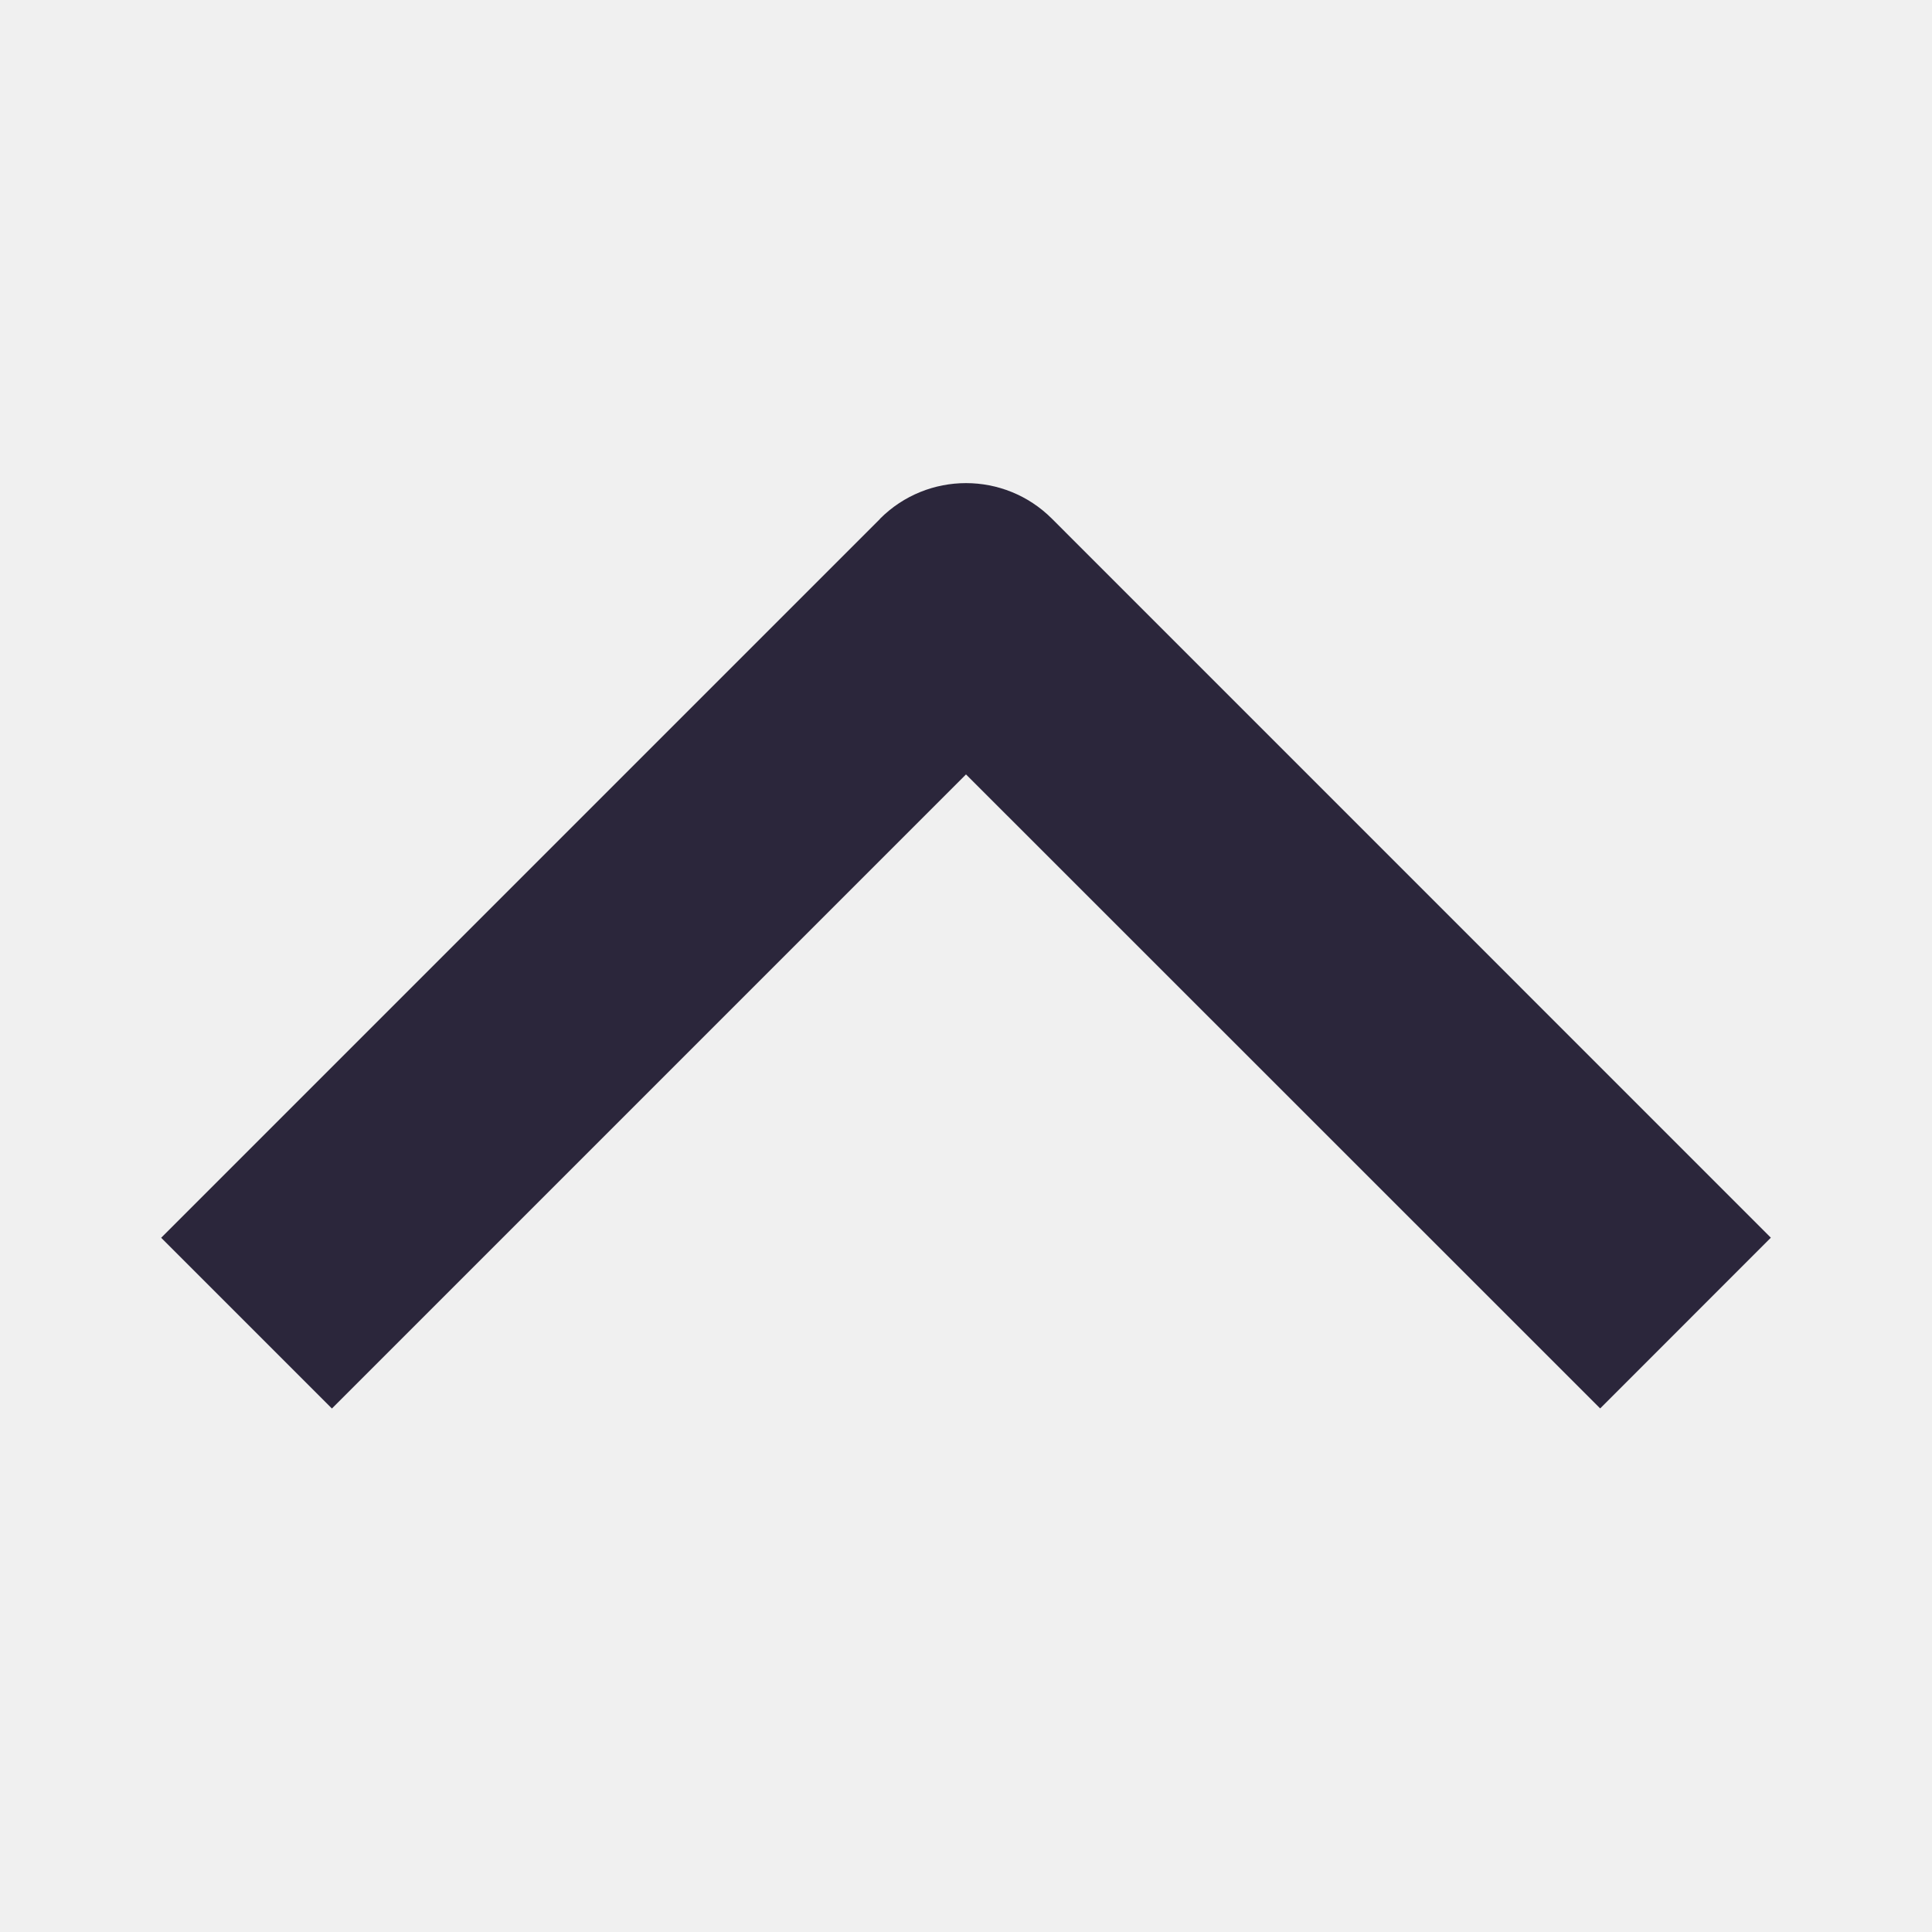
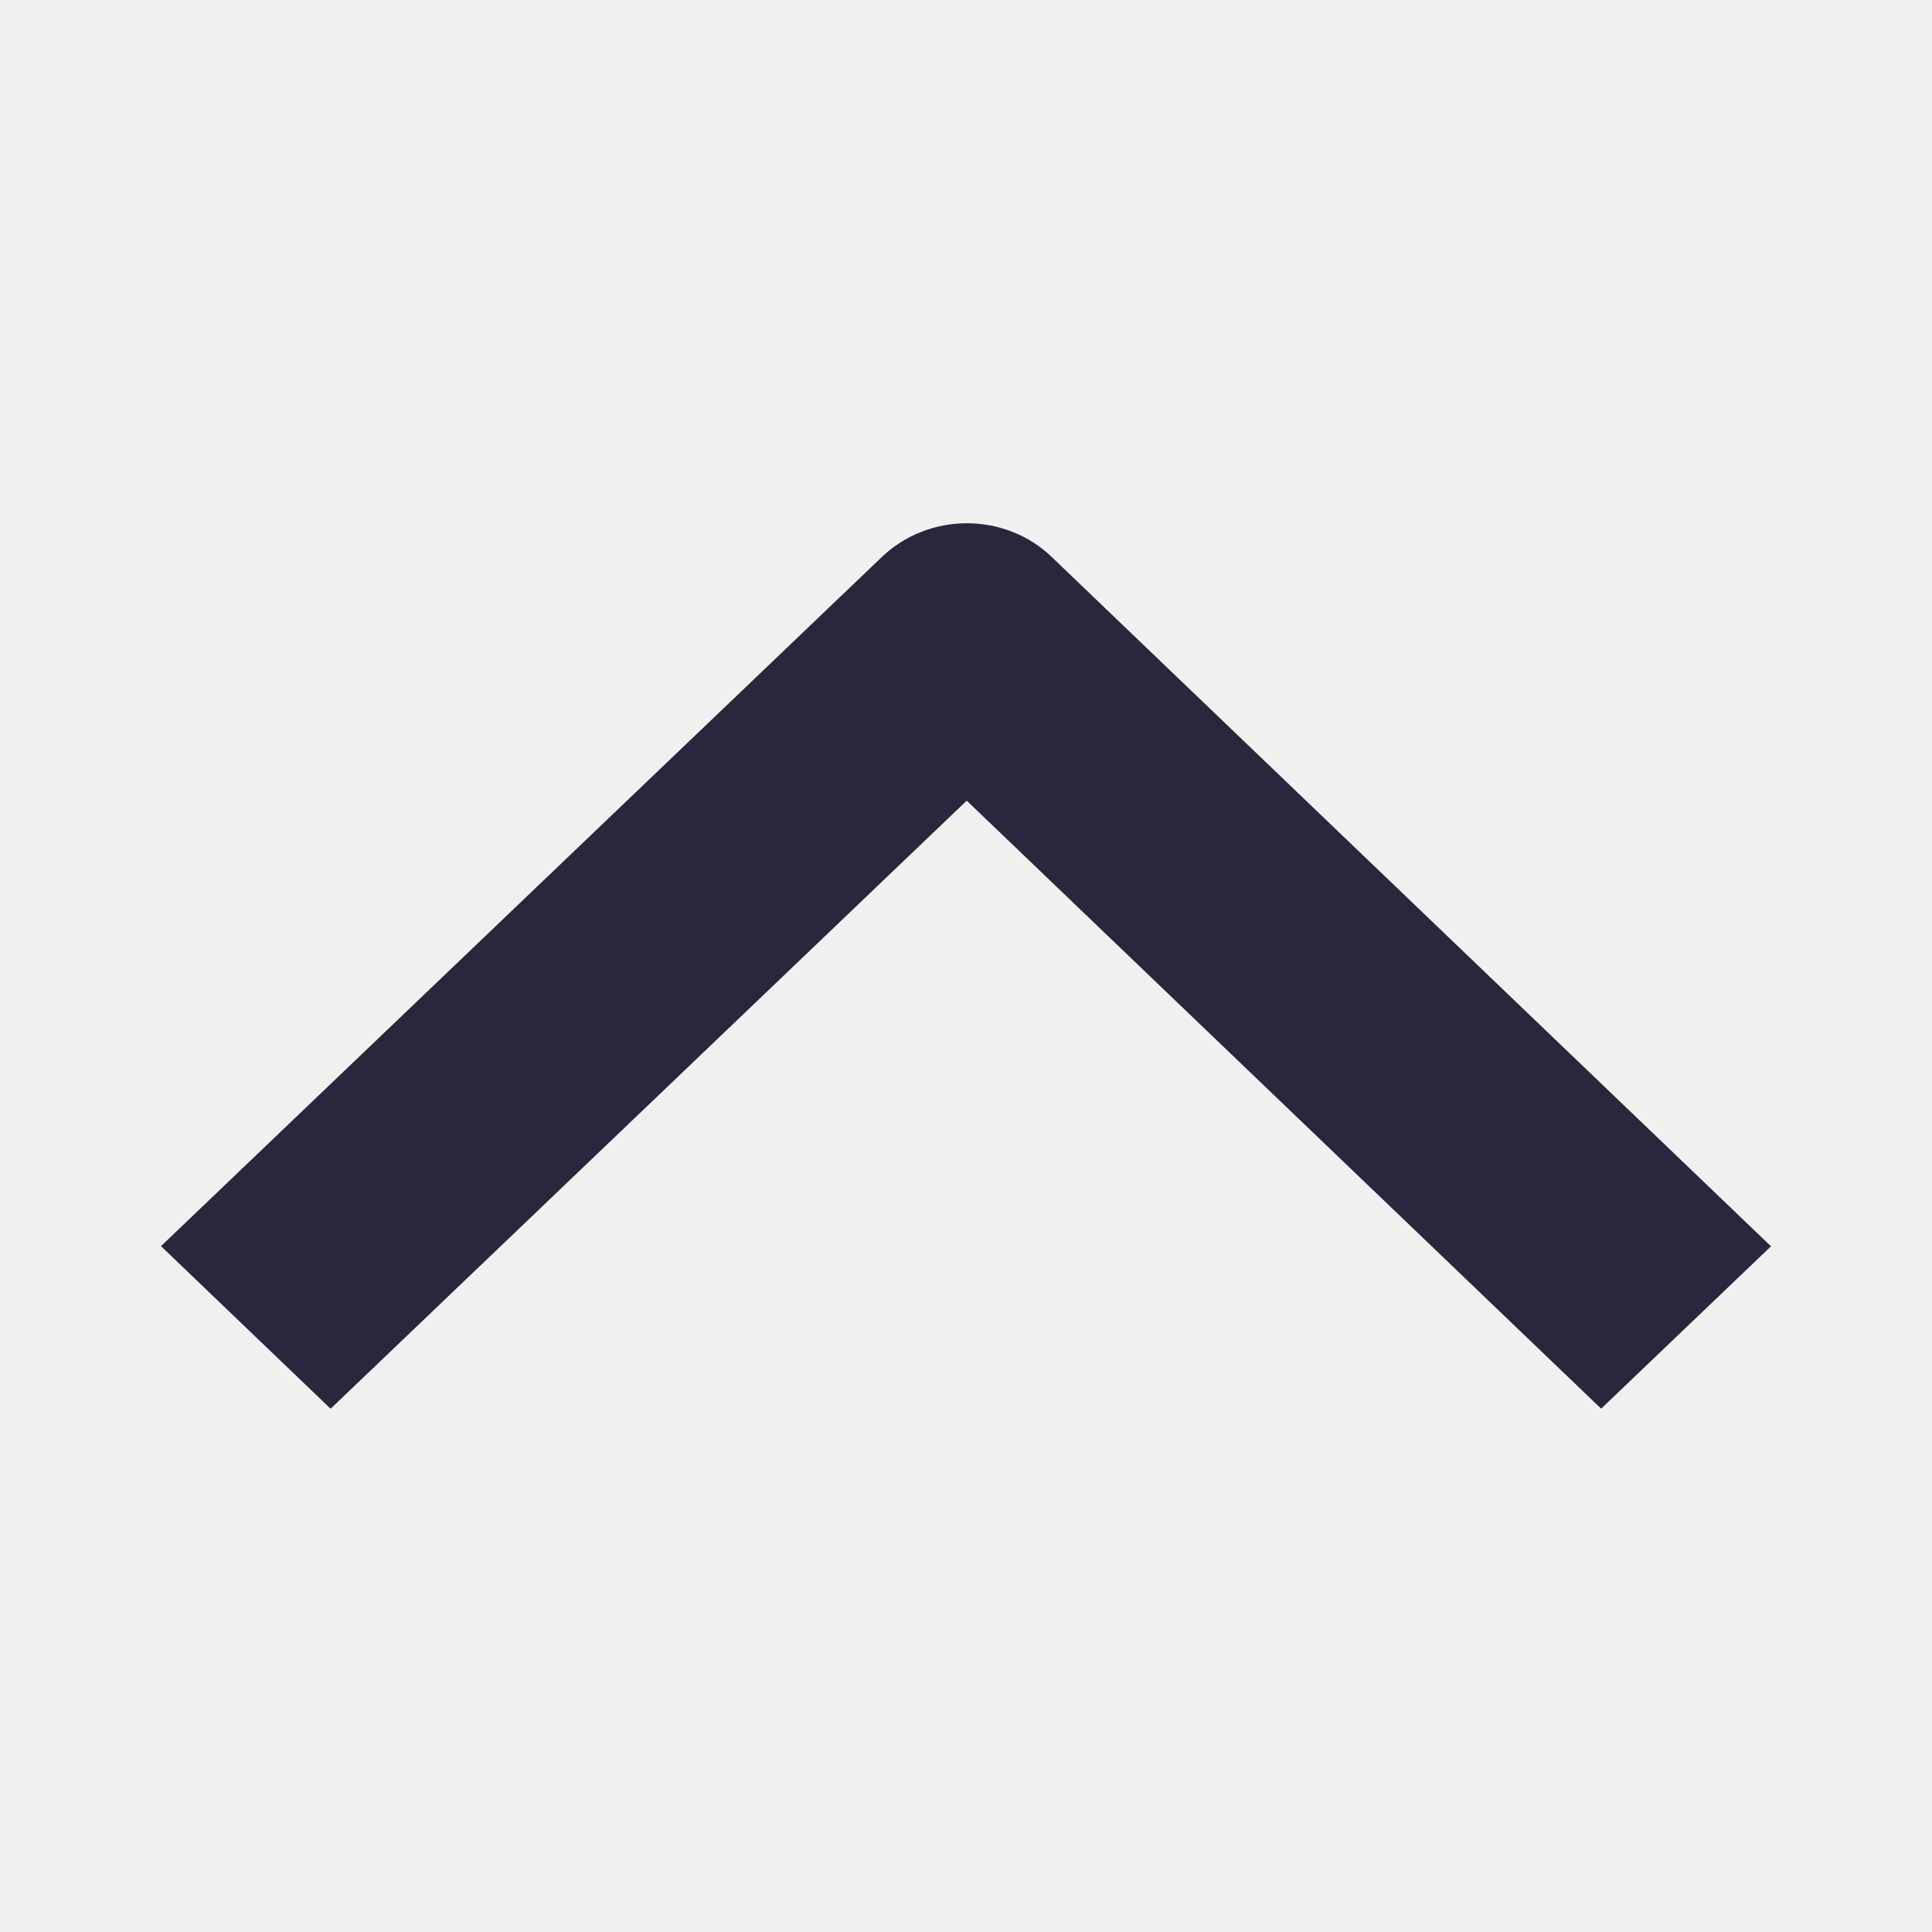
<svg xmlns="http://www.w3.org/2000/svg" fill="none" viewBox="0 0 24 24">
-   <g clip-path="url(#1108b6__a)">
-     <path fill="#2B263B" d="M10.932 6.444a1.51 1.51 0 0 1 2.136 0l8.93 8.931-2.12 2.121L12 9.62l-7.877 7.877-2.121-2.121 8.93-8.93Z" />
-   </g>
-   <defs>
-     <clipPath id="1108b6__a">
-       <path fill="#fff" d="M0 0h24v24H0z" />
-     </clipPath>
-   </defs>
+   <path fill="#2B263B" d="M13.065 6.919 22 15.482l-2.11 2.017-7.881-7.553L4.107 17.5 2 15.48l8.957-8.563c.28-.267.659-.417 1.054-.417.396 0 .775.15 1.054.419Z" clip-rule="evenodd" fill-rule="evenodd" data-follow-fill="#2B263B" />
</svg>
